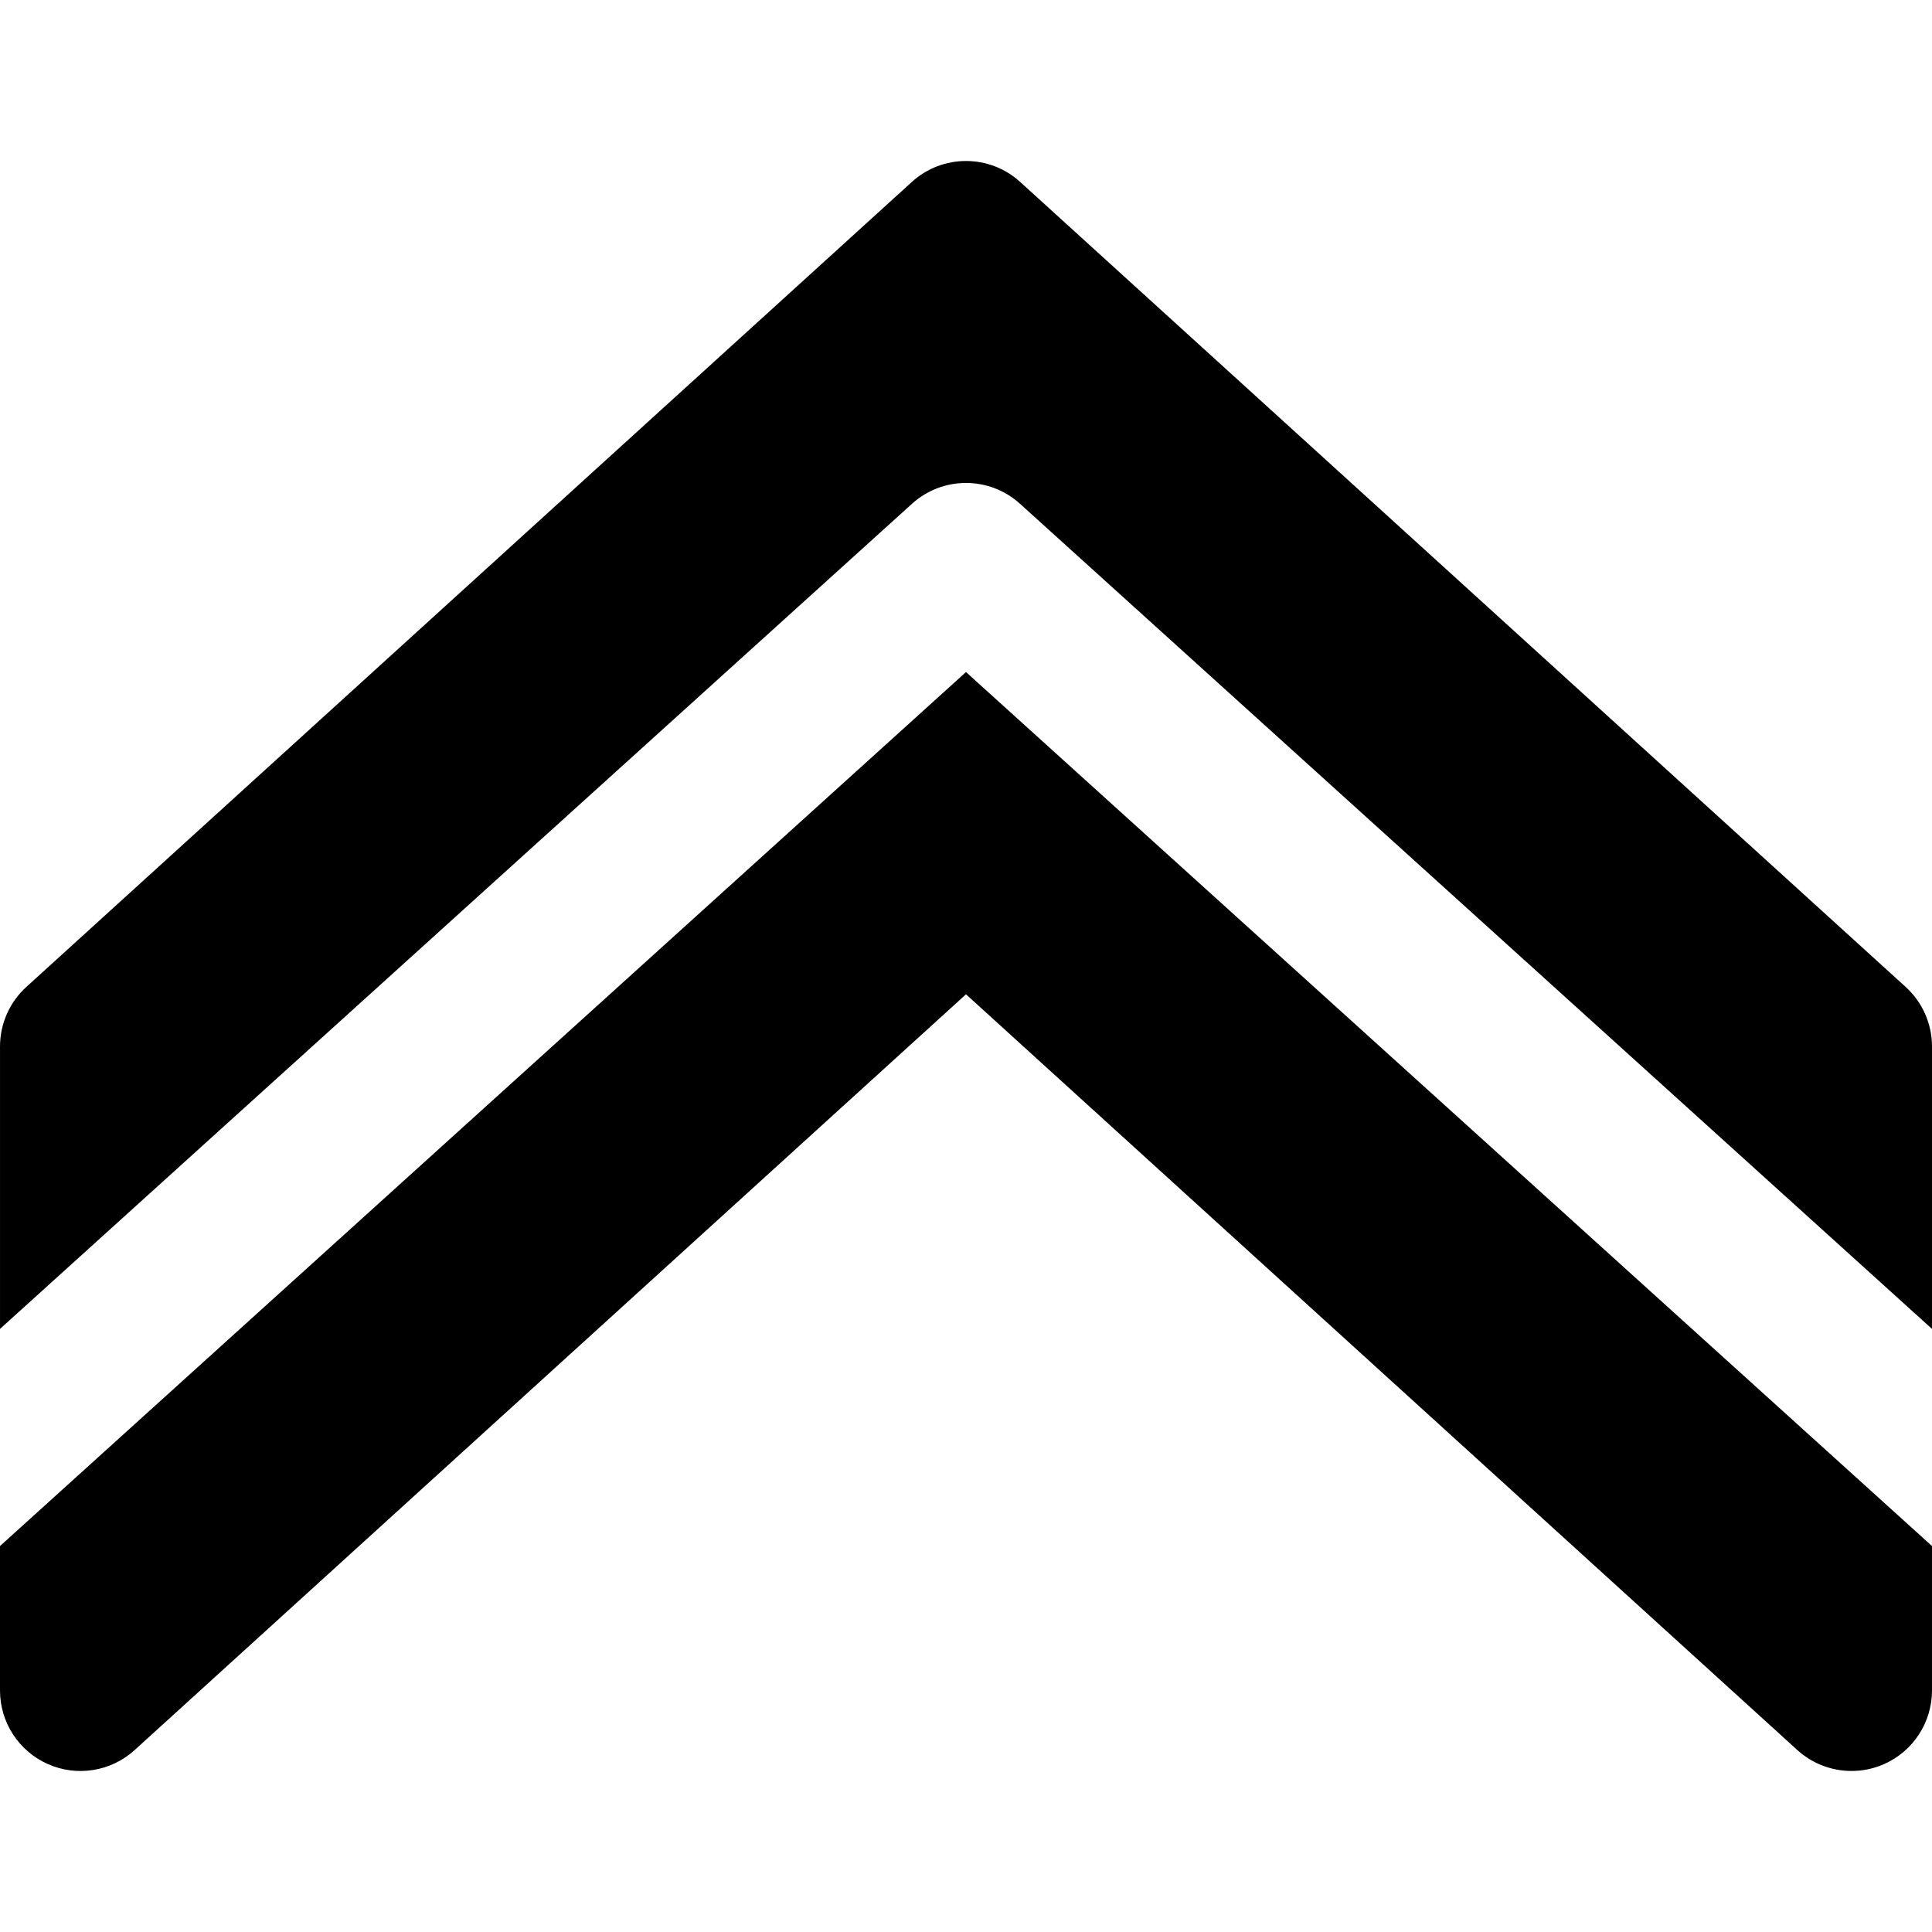
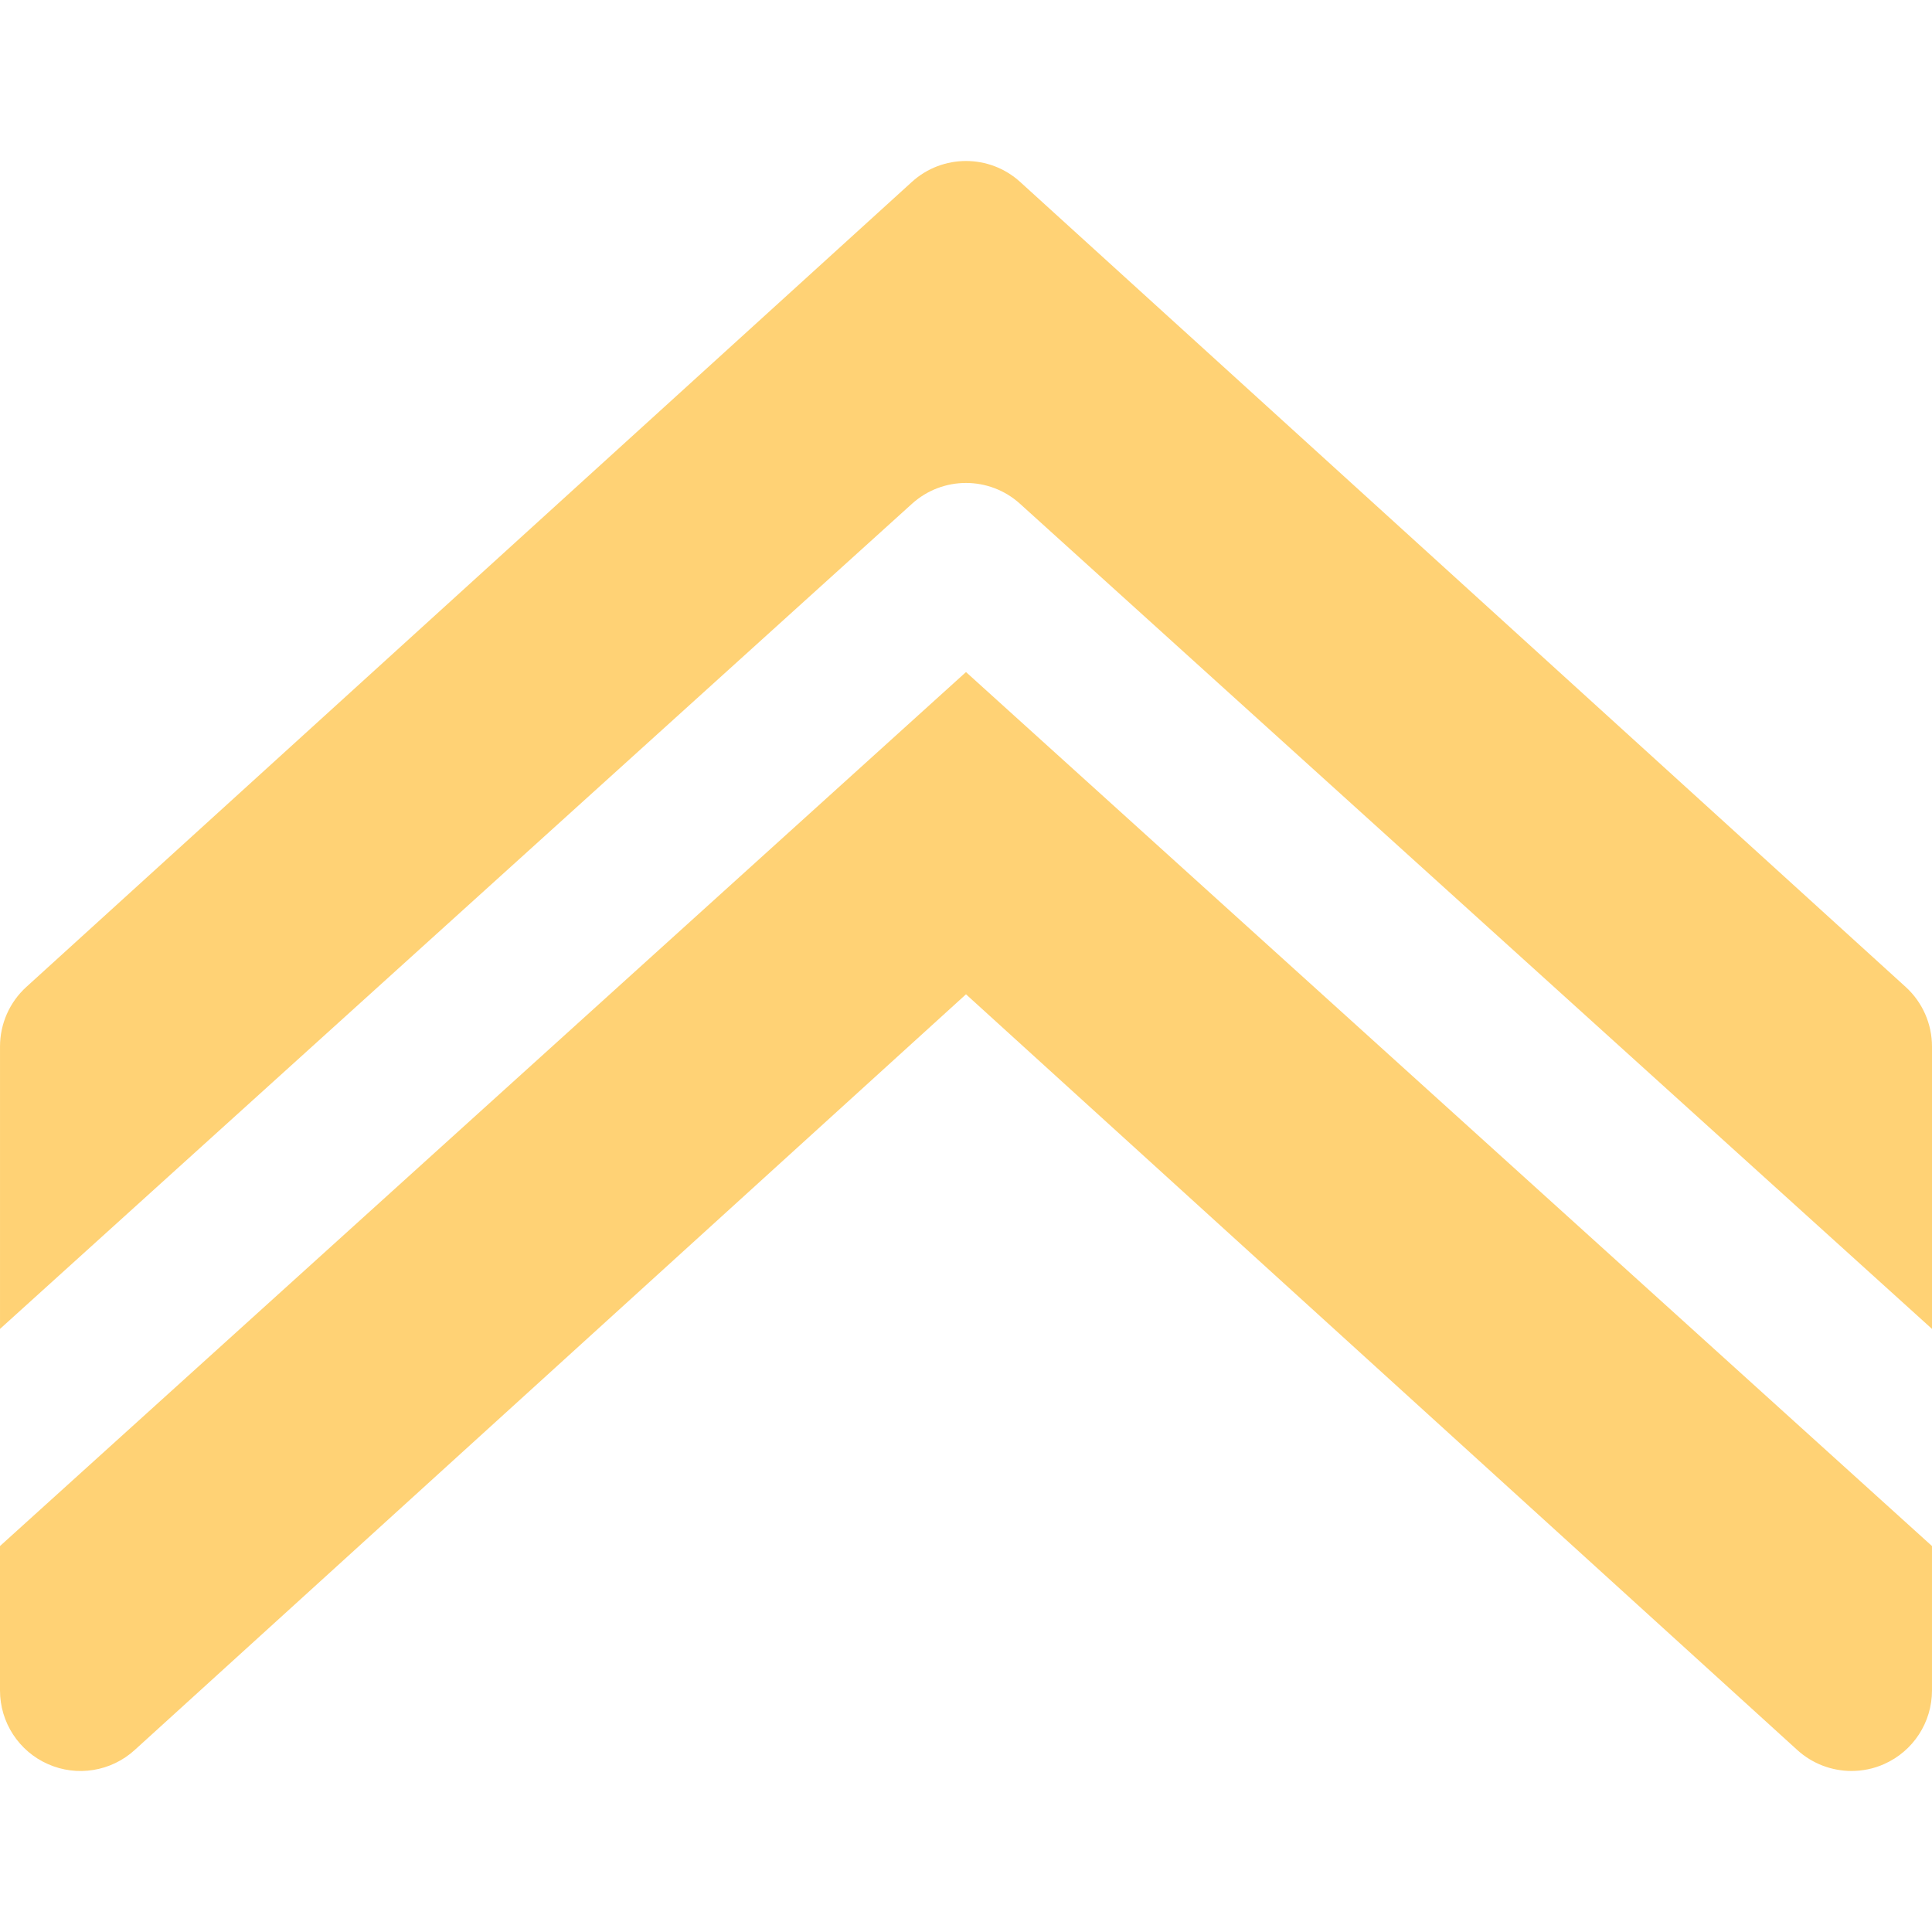
- <svg xmlns="http://www.w3.org/2000/svg" fill="#000000" height="800px" width="800px" version="1.1" id="Layer_1" viewBox="0 0 491.522 491.522" xml:space="preserve">
+ <svg xmlns="http://www.w3.org/2000/svg" fill="#FFD275" height="800px" width="800px" version="1.1" id="Layer_1" viewBox="0 0 491.522 491.522" xml:space="preserve">
  <g>
    <g>
      <g>
        <path d="M484.825,251.09l-225.28-204.8c-7.803-7.107-19.763-7.107-27.566,0L6.699,251.09c-4.26,3.871-6.697,9.38-6.697,15.155     v71.844l232.018-209.92c7.803-7.066,19.681-7.066,27.484,0l232.018,209.92v-71.844     C491.522,260.47,489.085,254.961,484.825,251.09z" />
        <path d="M0,393.33v36.741c0,8.11,4.772,15.462,12.206,18.739c7.393,3.277,16.056,1.884,22.057-3.584L245.76,252.96     l211.497,192.266c3.85,3.502,8.786,5.325,13.783,5.325c2.806,0,5.612-0.553,8.274-1.741c7.434-3.277,12.206-10.629,12.206-18.739     V393.33L245.76,170.979L0,393.33z" />
      </g>
    </g>
  </g>
</svg>
